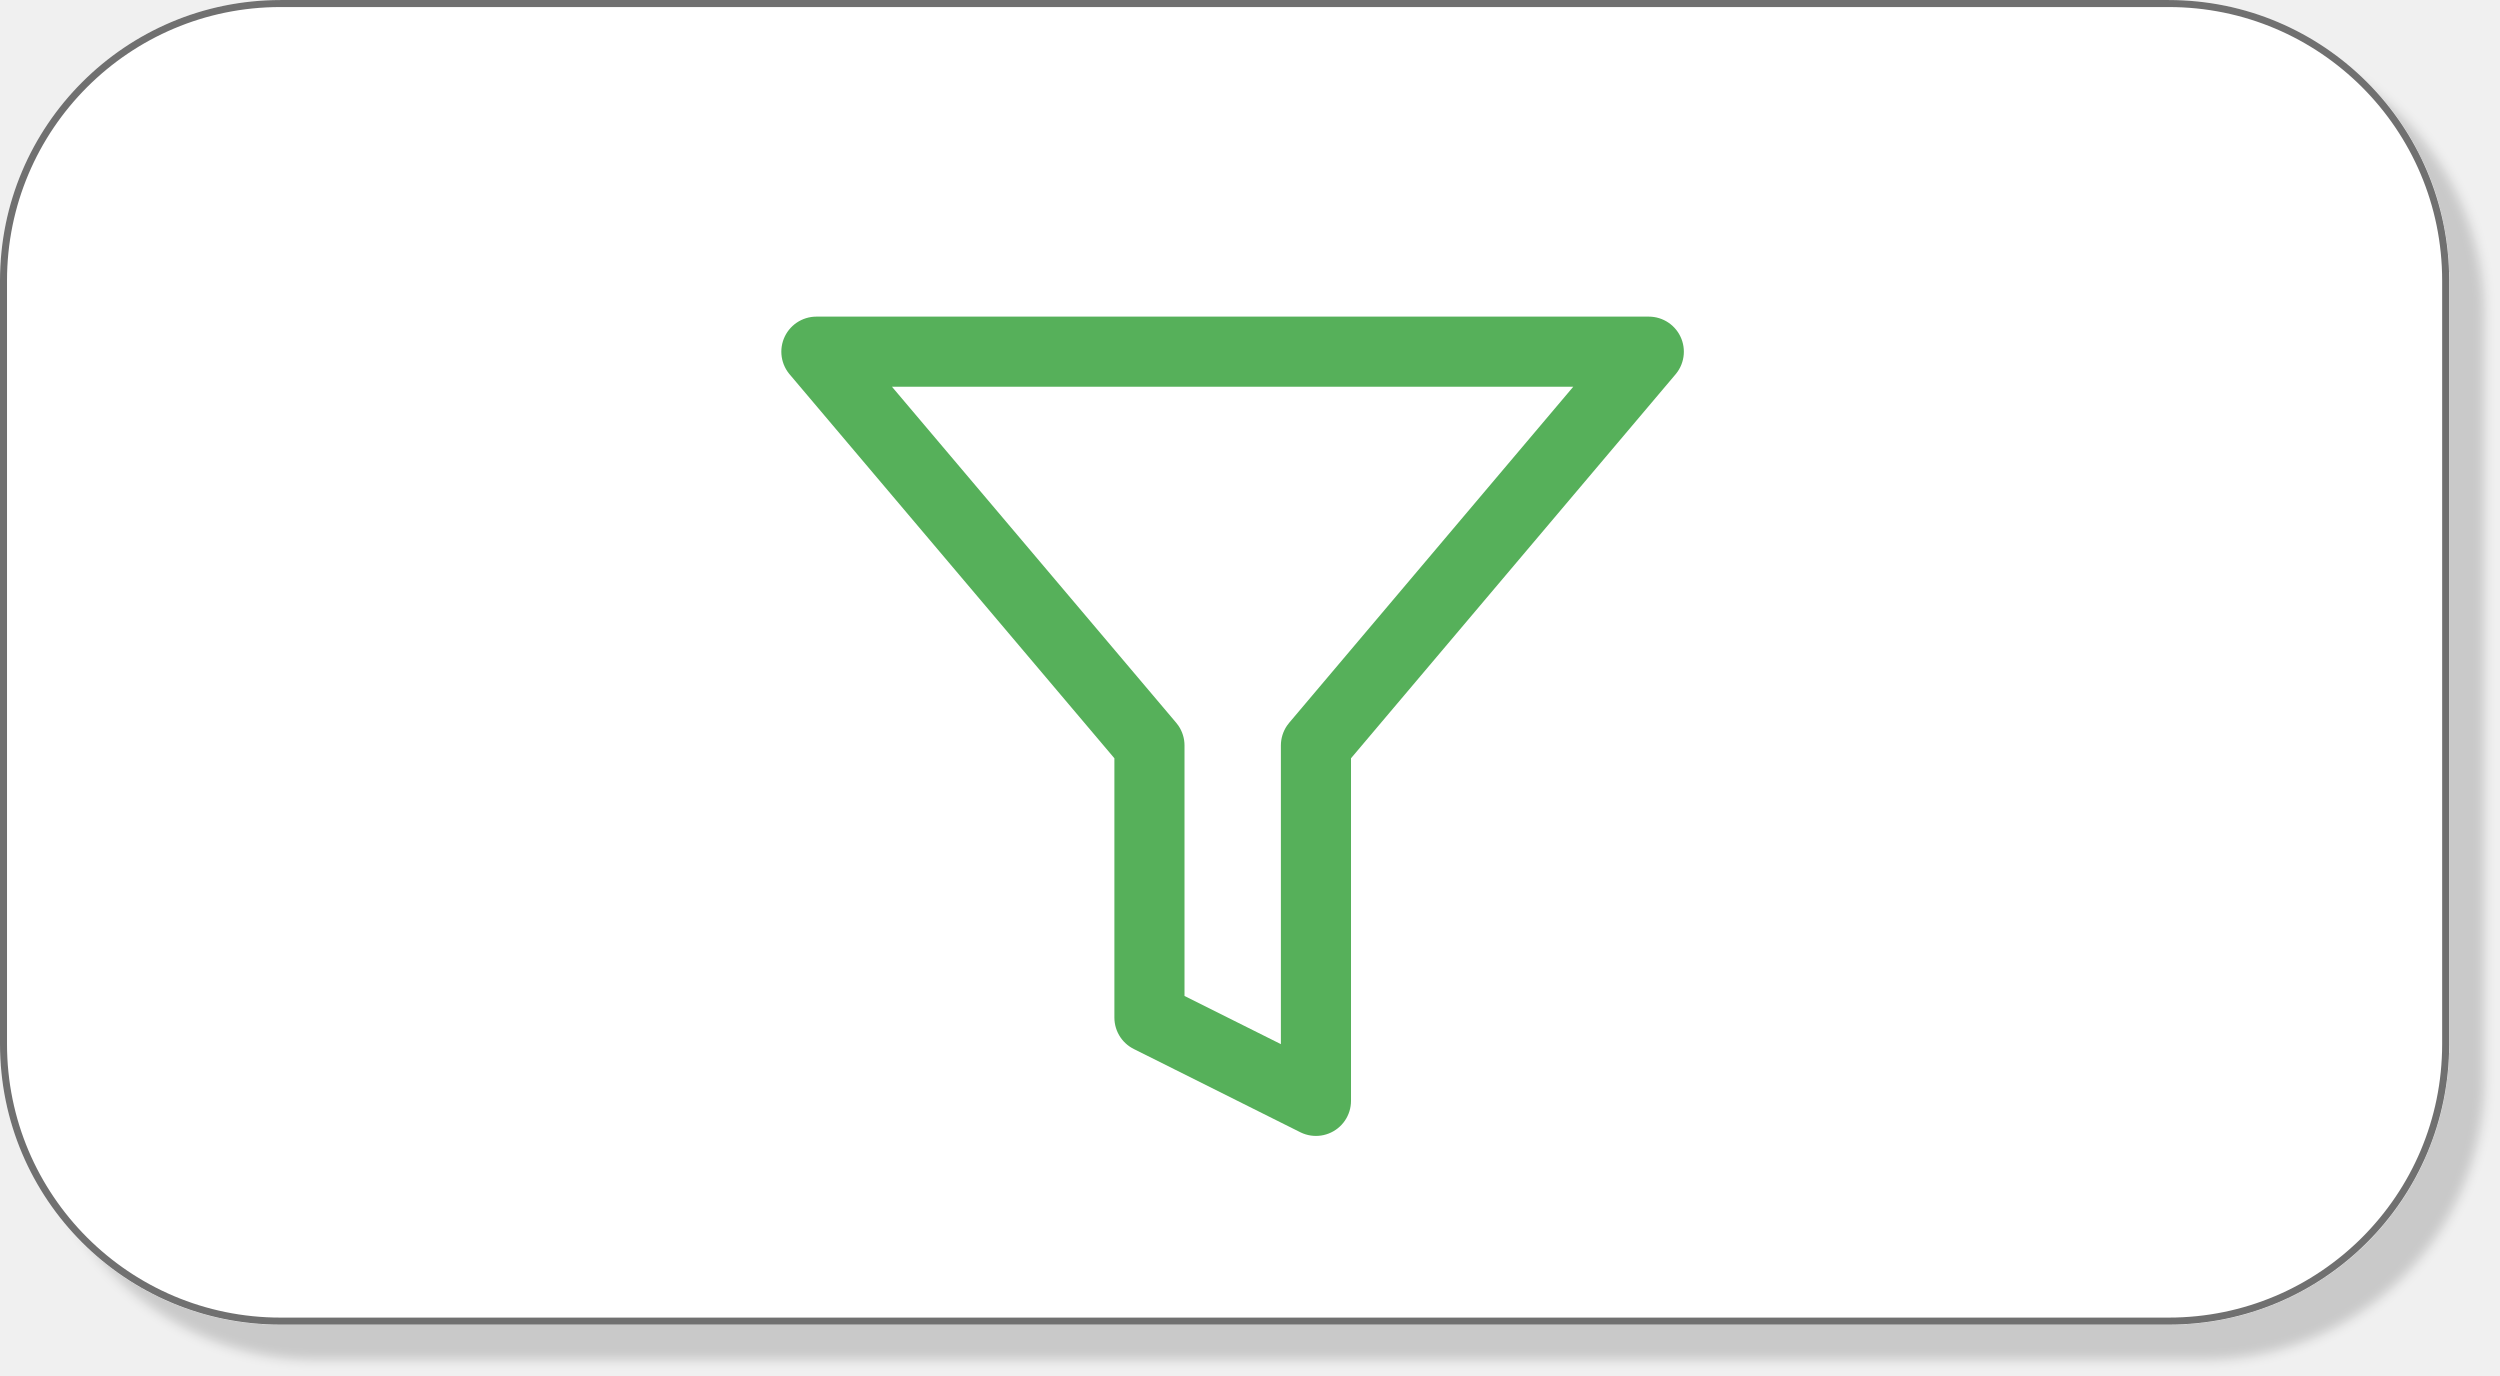
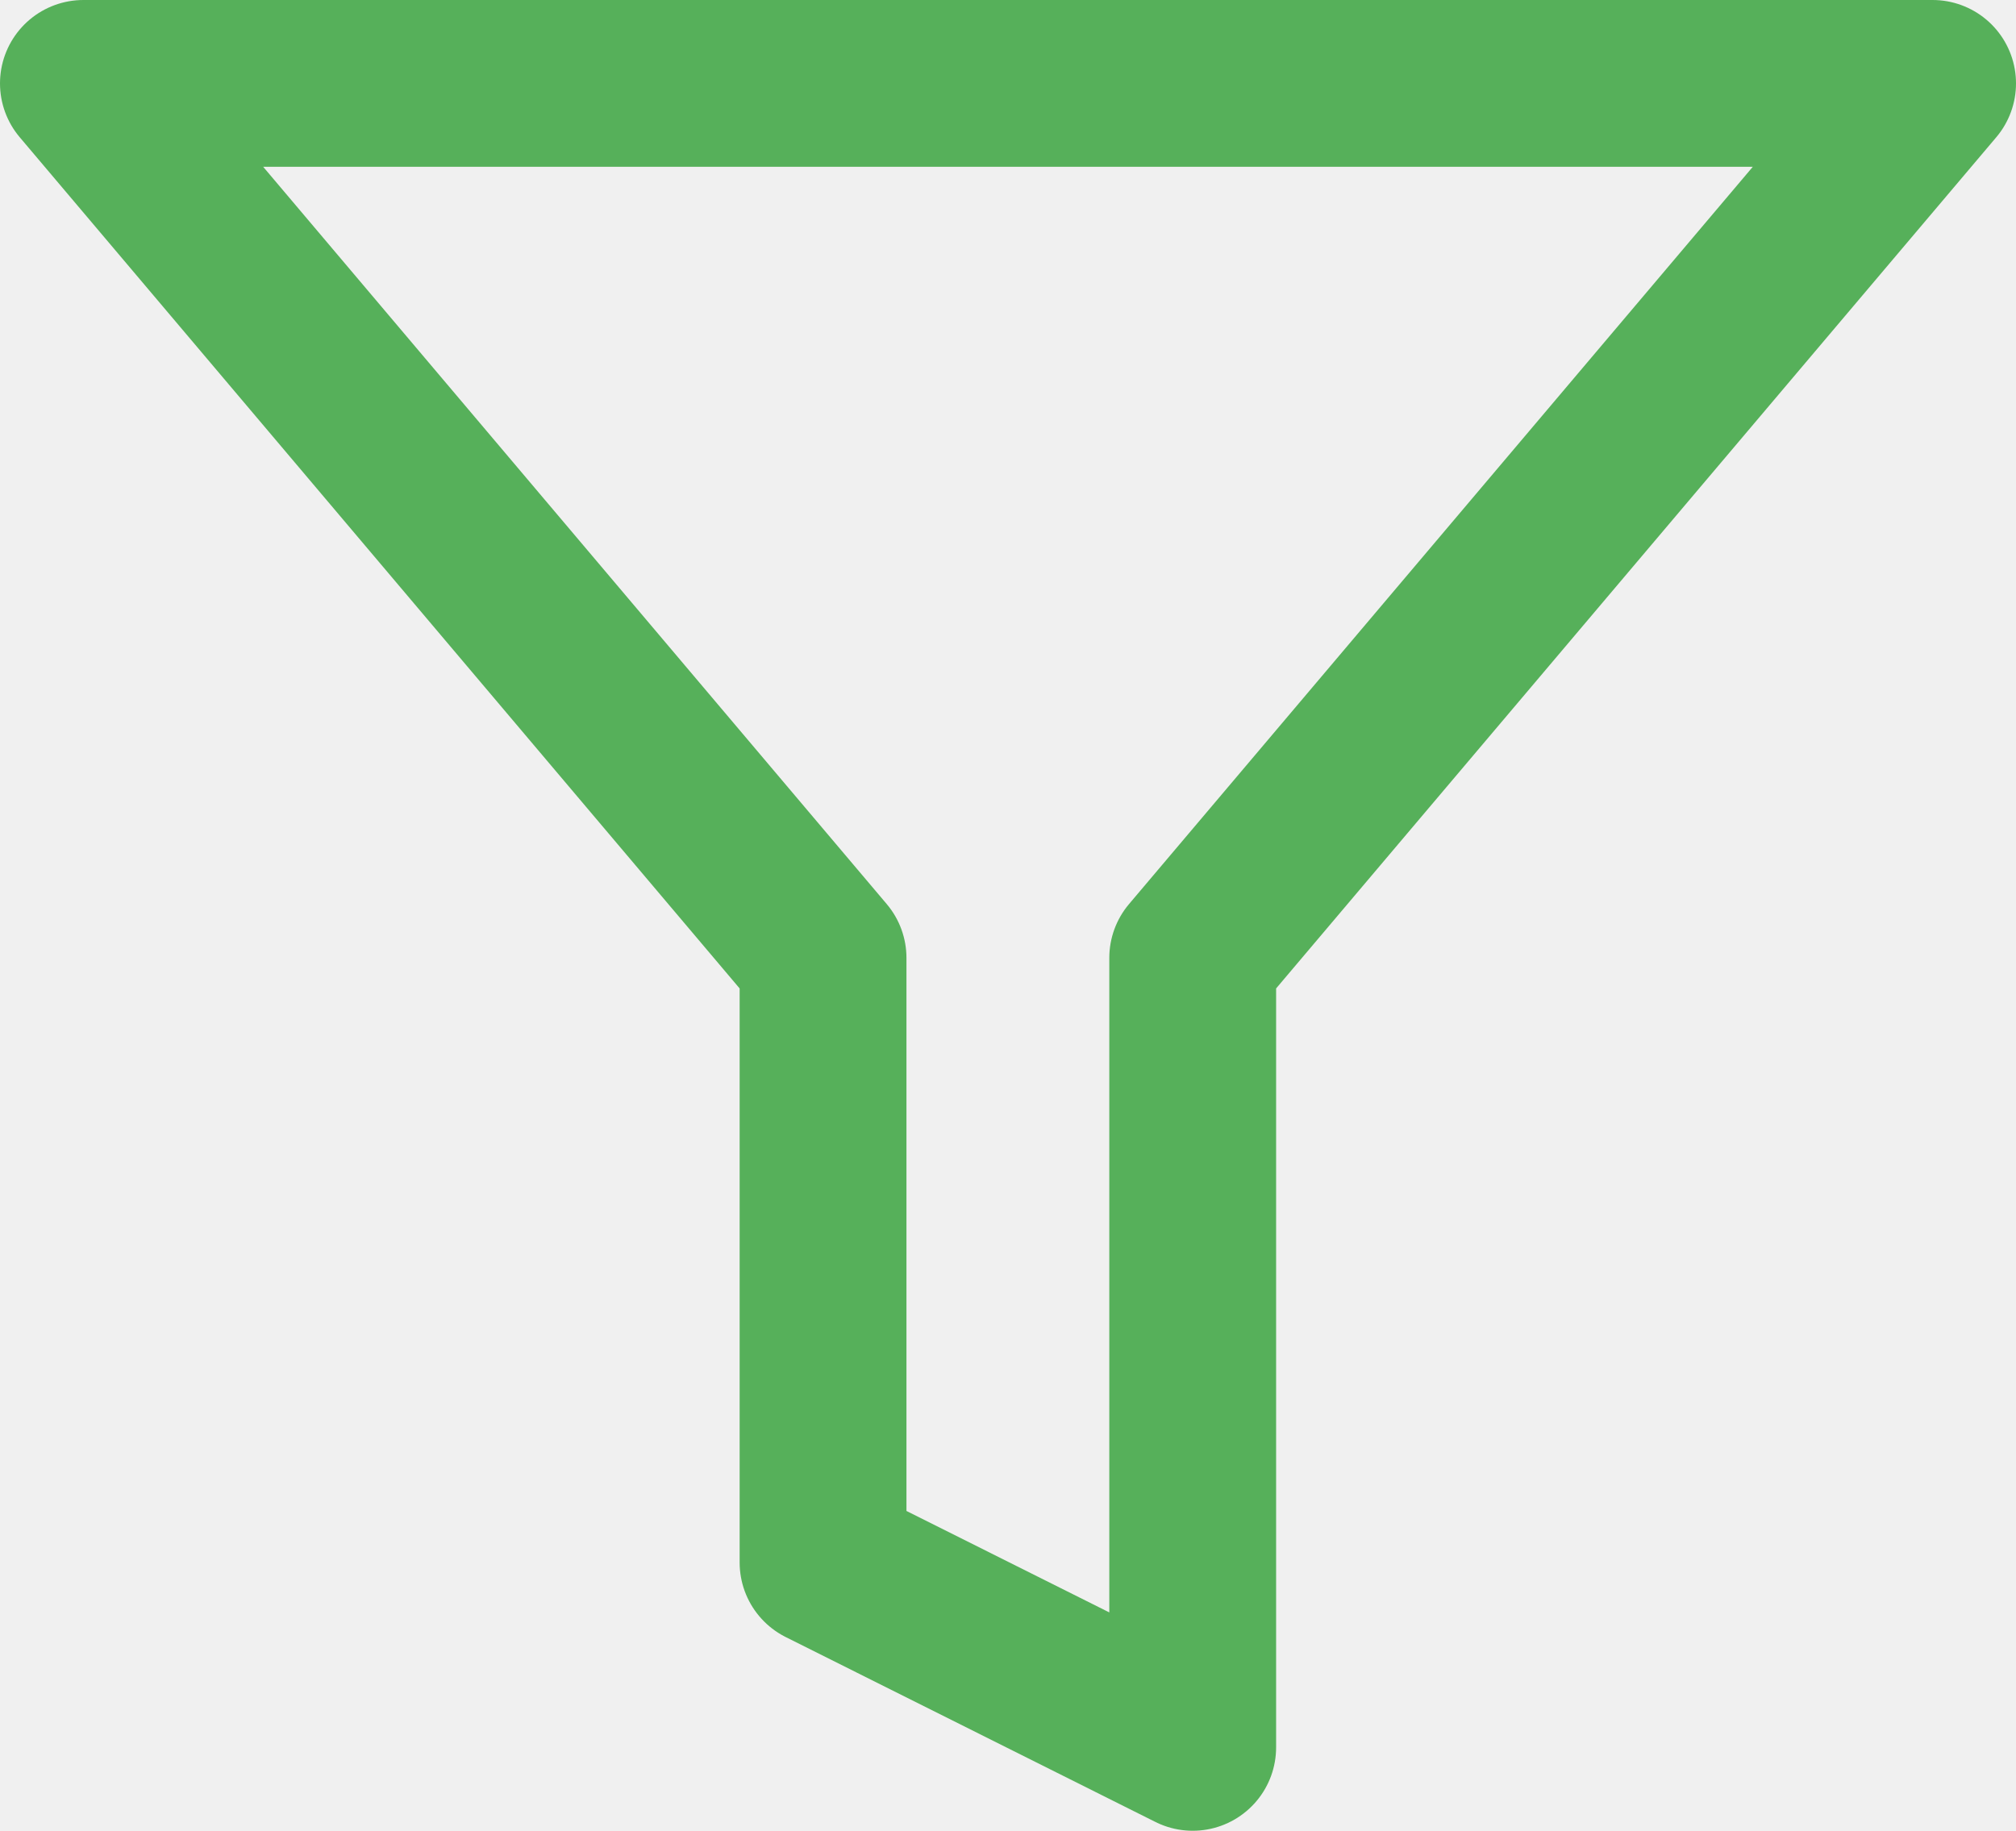
- <svg xmlns="http://www.w3.org/2000/svg" viewBox="0 0 71.308 39.23">
-   <defs>
-     <style>
-       .cls-1 {
-         fill: #fff;
-         stroke: #707070;
-         stroke-width: 0.2px;
-       }
- 
-       .cls-2, .cls-4 {
-         fill: none;
-       }
- 
-       .cls-2 {
-         stroke: #56b05a;
-         stroke-linecap: round;
-         stroke-linejoin: round;
-         stroke-width: 2px;
-       }
- 
-       .cls-3 {
-         stroke: none;
-       }
- 
-       .cls-5 {
-         filter: url(#Rectangle_1132);
-       }
-     </style>
-     <filter id="Rectangle_1132" x="0" y="0" width="71.308" height="39.23" filterUnits="userSpaceOnUse">
-       <feOffset dx="1" dy="1" input="SourceAlpha" />
-       <feGaussianBlur stdDeviation="0.15" result="blur" />
-       <feFlood flood-opacity="0.161" />
-       <feComposite operator="in" in2="blur" />
-       <feComposite in="SourceGraphic" />
-     </filter>
-   </defs>
-   <g id="Filter_Button" data-name="Filter Button" transform="translate(-1192 -109.529)">
-     <g class="cls-5" transform="matrix(1, 0, 0, 1, 1192, 109.53)">
-       <g id="Rectangle_1132-2" data-name="Rectangle 1132" class="cls-1" transform="translate(0 0)">
-         <rect class="cls-3" width="69.858" height="37.781" rx="8" />
-         <rect class="cls-4" x="0.1" y="0.1" width="69.658" height="37.581" rx="7.9" />
-       </g>
-     </g>
-     <path id="if_filter_2561439" class="cls-2" d="M25.743,3H2l9.5,11.231v7.764l4.749,2.374V14.231Z" transform="translate(1213.286 116.56)" />
-   </g>
+ <svg xmlns="http://www.w3.org/2000/svg" width="24.171" height="21.954" viewBox="0 0 24.171 21.954">
+   <path id="if_filter_2561439" d="M24.171,3H2l8.868,10.487v7.25L15.3,22.954V13.487Z" transform="translate(-1 -2)" fill="none" stroke="#56b05a" stroke-linecap="round" stroke-linejoin="round" stroke-width="2" />
</svg>
